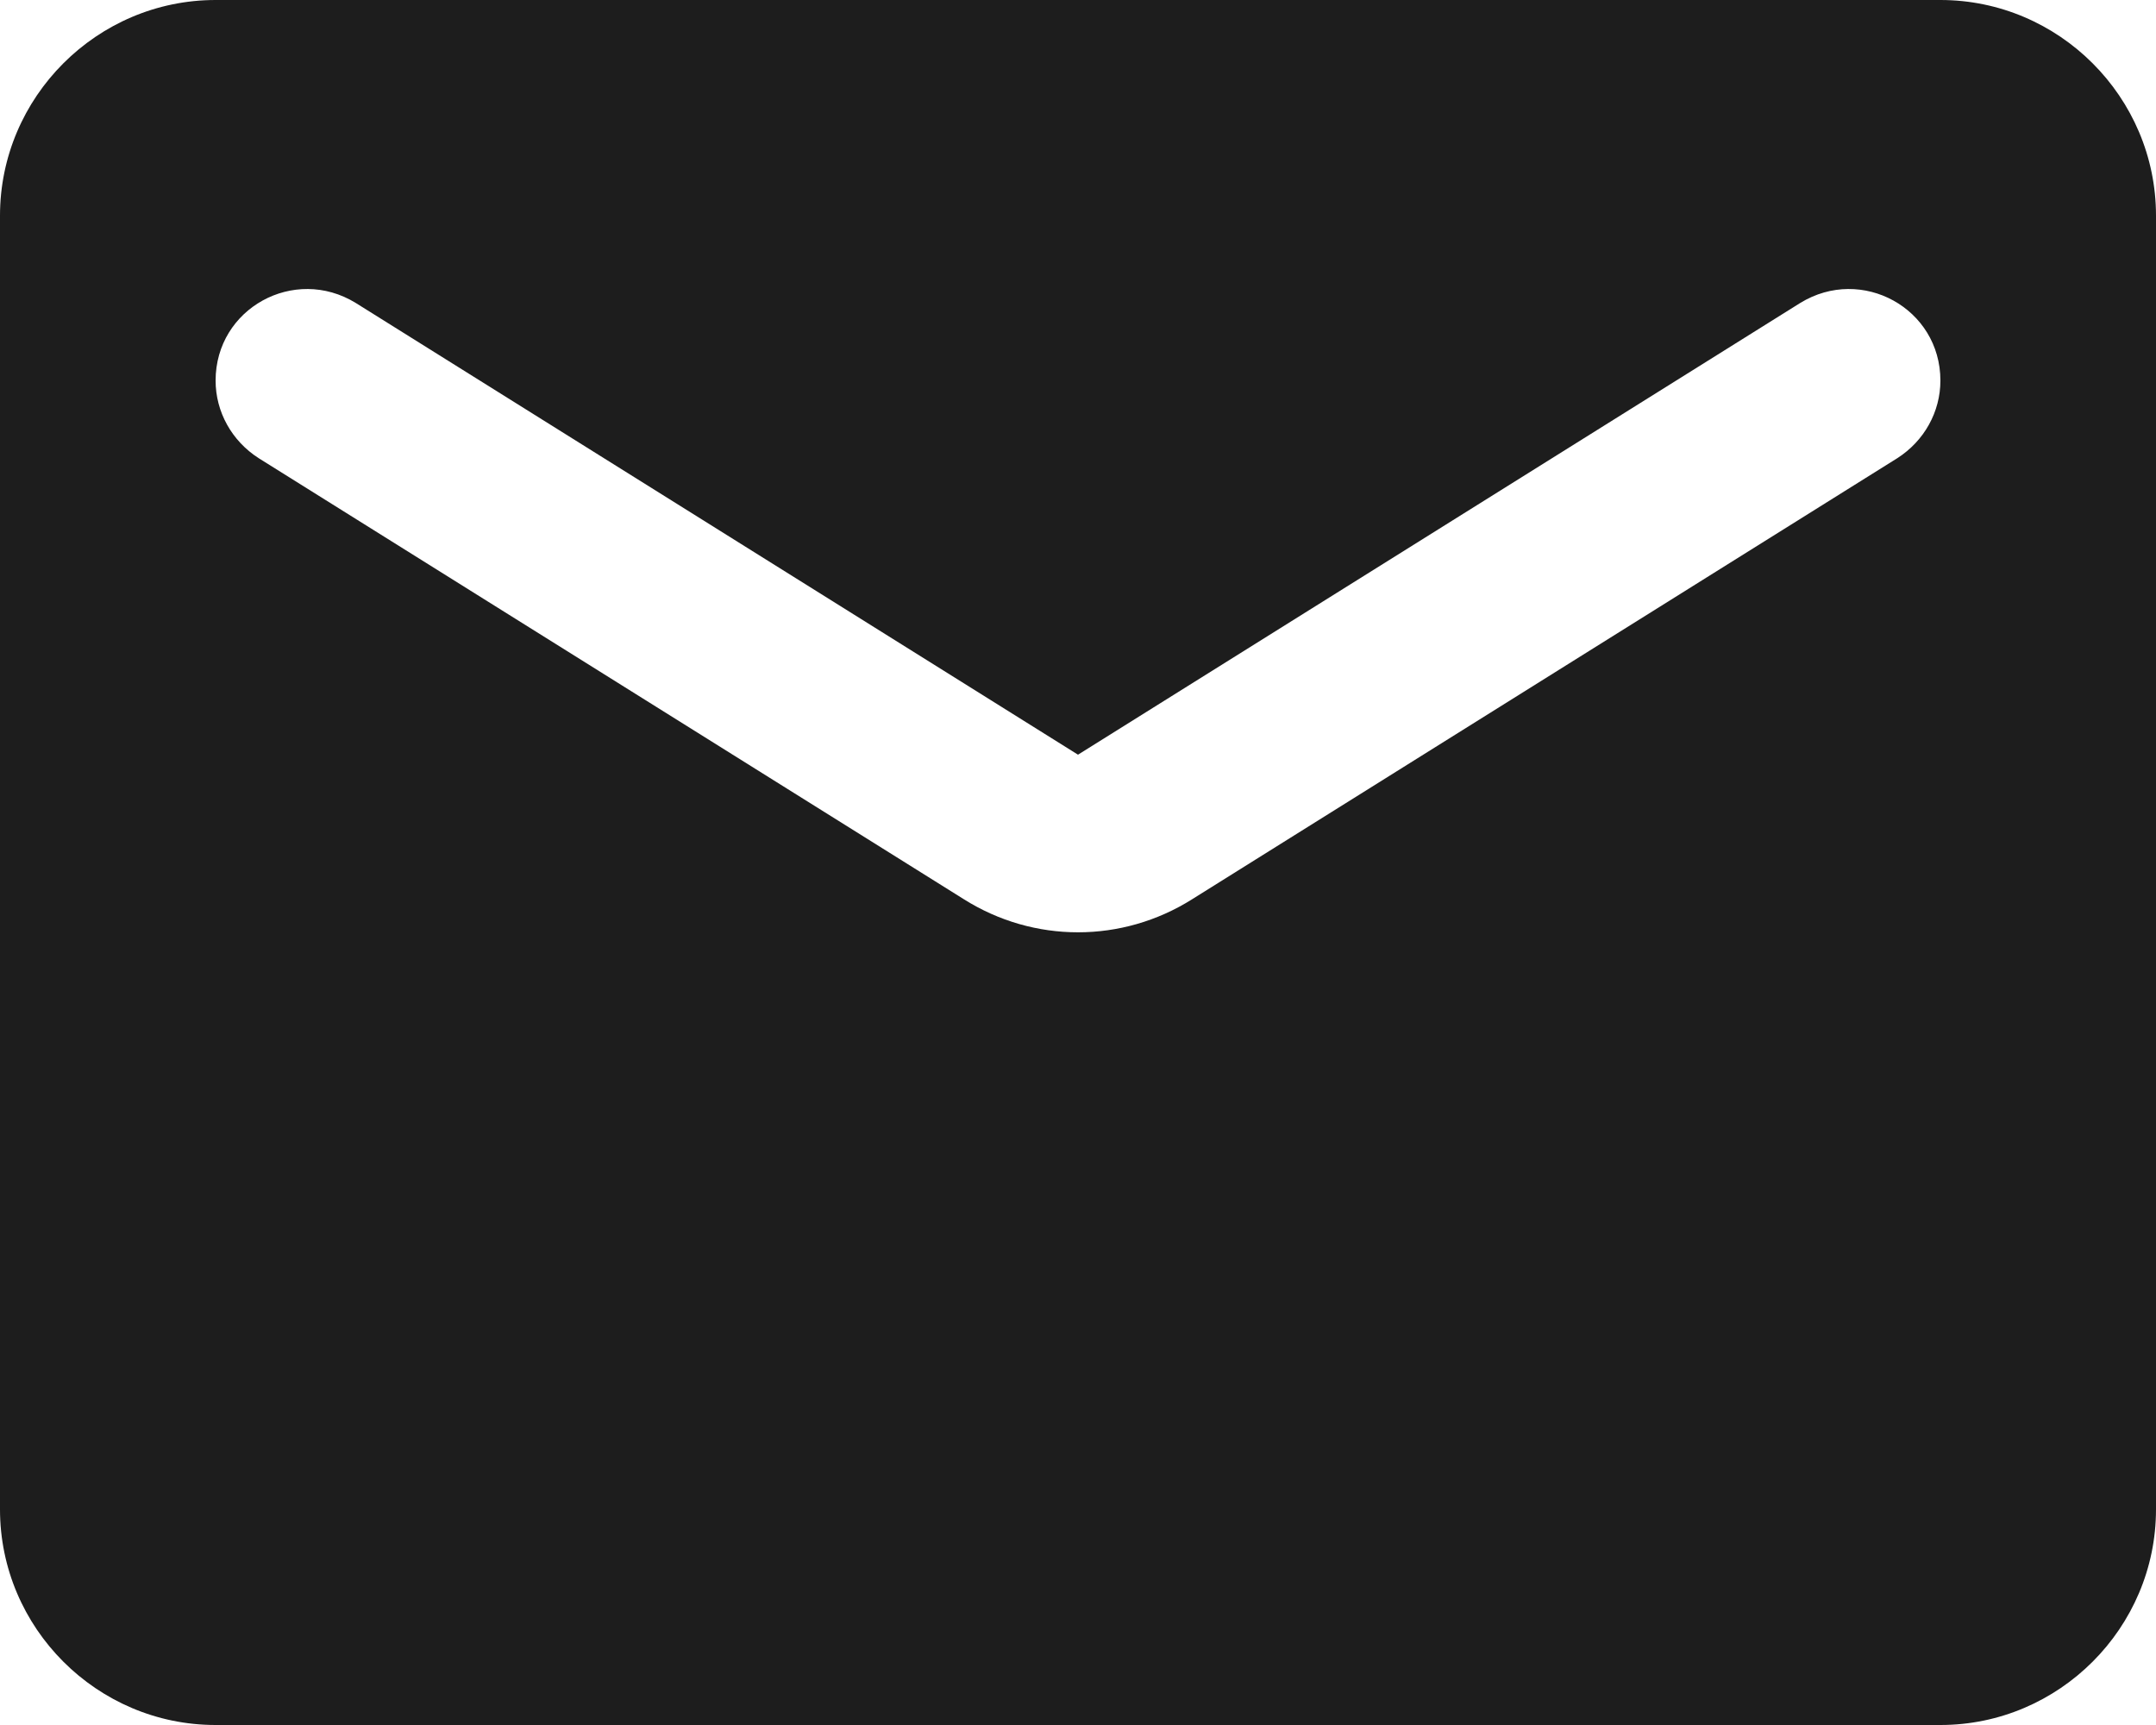
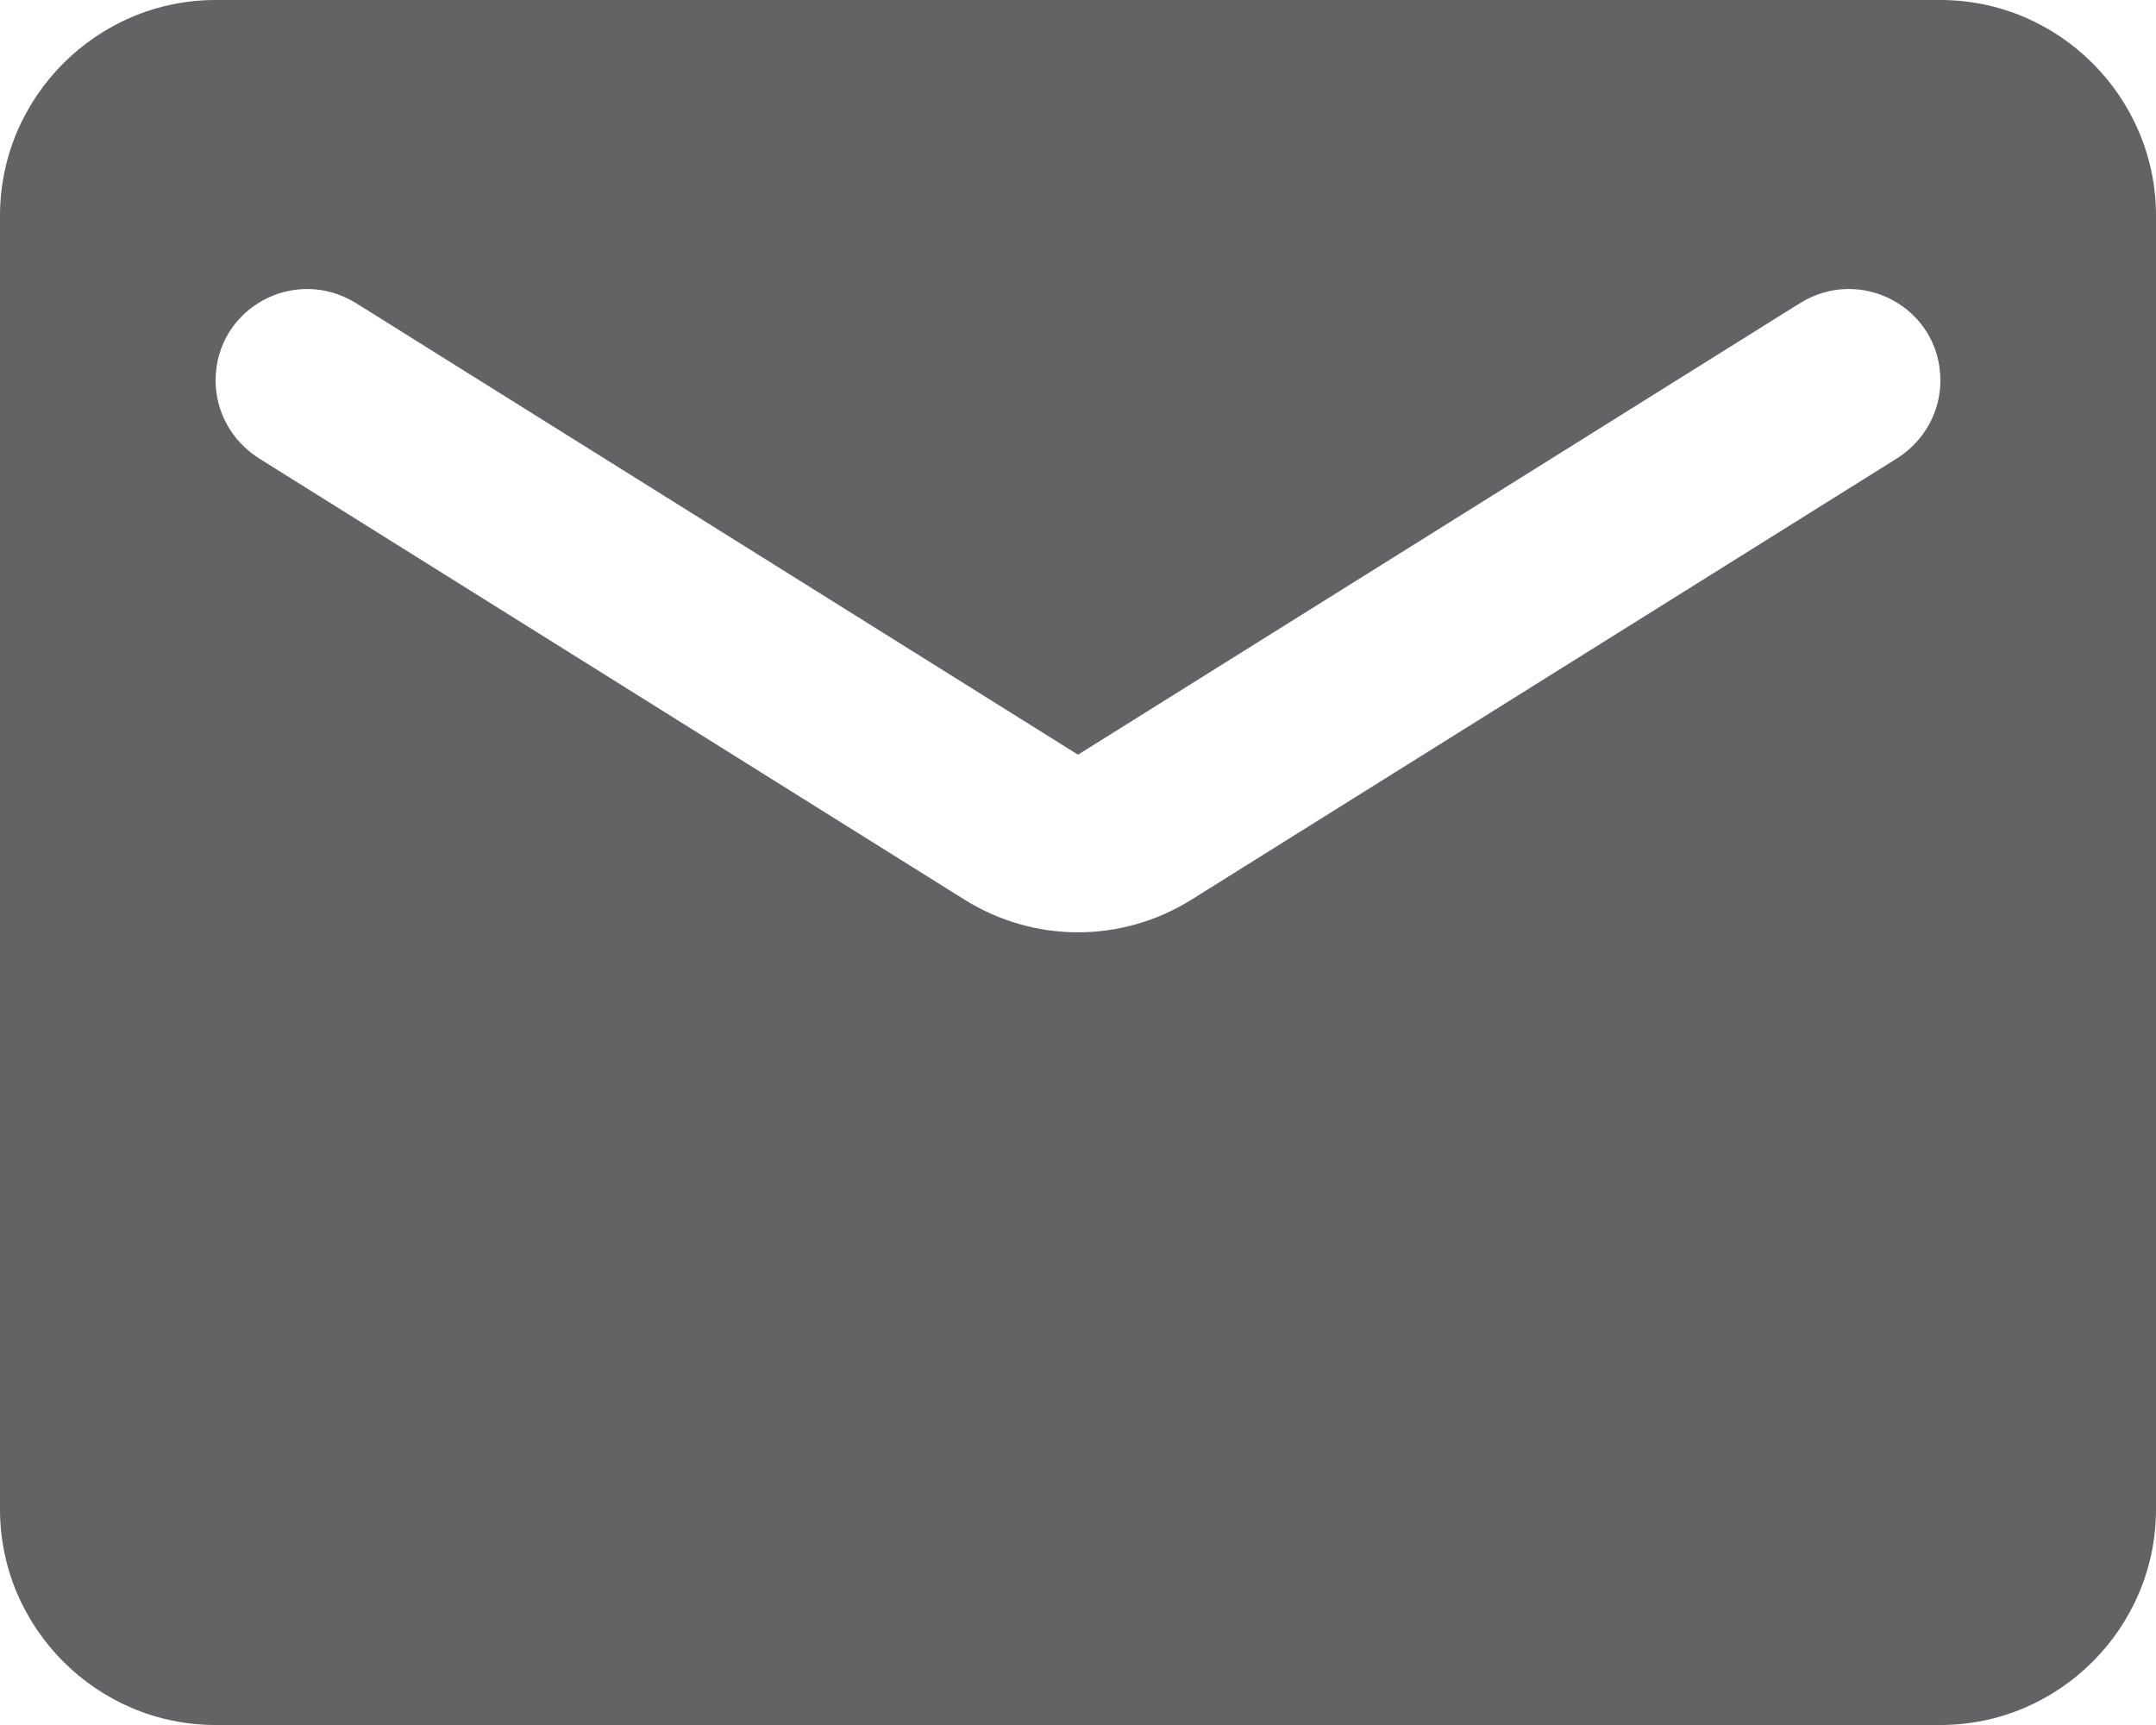
<svg xmlns="http://www.w3.org/2000/svg" width="20px" height="16px" viewBox="0 0 20 16" version="1.1">
  <g id="Icons" stroke="none" stroke-width="1" fill="none" fill-rule="evenodd">
    <g id="Rounded" transform="translate(-850, -1486)">
      <g id="Content" transform="translate(100, 1428)">
        <g id="-Round-/-Content-/-markunread" transform="translate(748, 54)">
          <g>
            <polygon id="Path" points="0 0 24 0 24 24 0 24" />
-             <path d="M20,4 L4,4 C2.9,4 2,4.9 2,6 L2,18 C2,19.1 2.9,20 4,20 L20,20 C21.1,20 22,19.1 22,18 L22,6 C22,4.9 21.1,4 20,4 Z M19.6,8.25 L13.06,12.34 C12.41,12.75 11.59,12.75 10.94,12.34 L4.4,8.25 C4.15,8.09 4,7.82 4,7.53 C4,6.86 4.73,6.46 5.3,6.81 L12,11 L18.7,6.81 C19.27,6.46 20,6.86 20,7.53 C20,7.82 19.85,8.09 19.6,8.25 Z" id="🔹Icon-Color" fill="#1D1D1D" />
+             <path fill="rgb(99, 99, 101)" d="M20,4 L4,4 C2.9,4 2,4.9 2,6 L2,18 C2,19.1 2.9,20 4,20 L20,20 C21.1,20 22,19.1 22,18 L22,6 C22,4.9 21.1,4 20,4 Z M19.6,8.25 L13.06,12.34 C12.41,12.75 11.59,12.75 10.94,12.34 L4.4,8.25 C4.15,8.09 4,7.82 4,7.53 C4,6.86 4.73,6.46 5.3,6.81 L12,11 L18.7,6.81 C19.27,6.46 20,6.86 20,7.53 C20,7.82 19.85,8.09 19.6,8.25 Z" id="🔹Icon-Color" />
          </g>
        </g>
      </g>
    </g>
  </g>
</svg>
